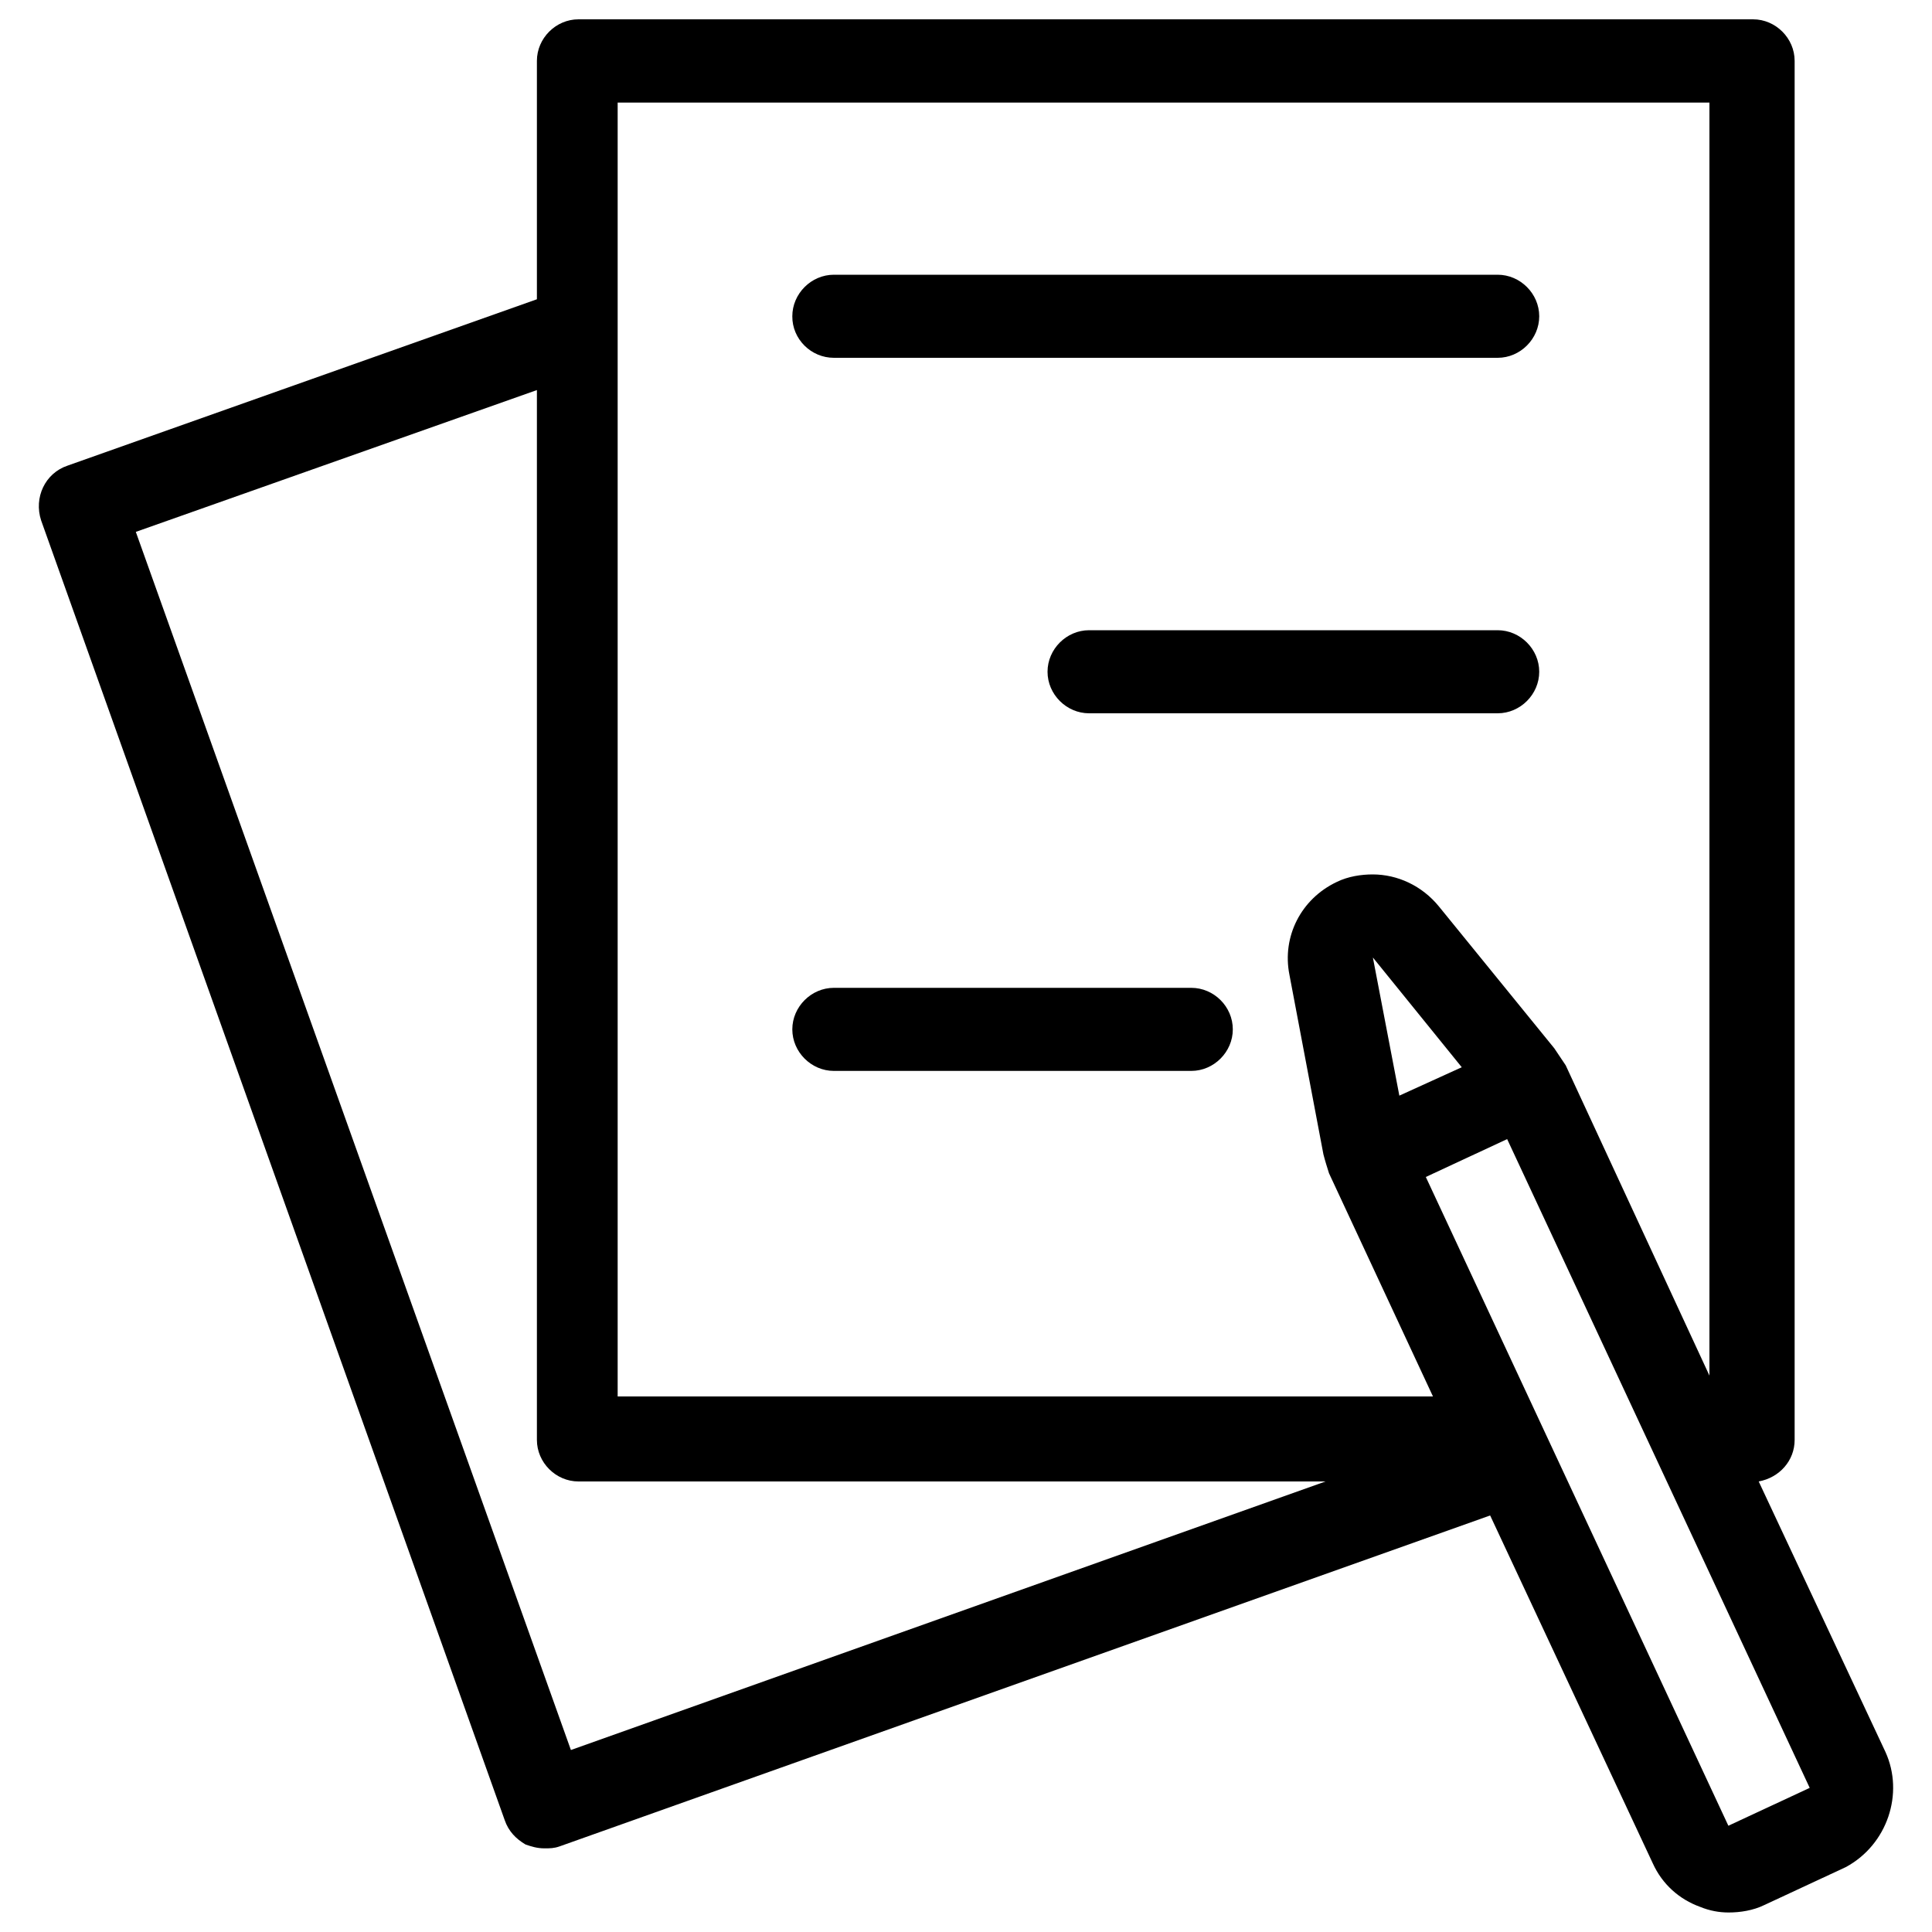
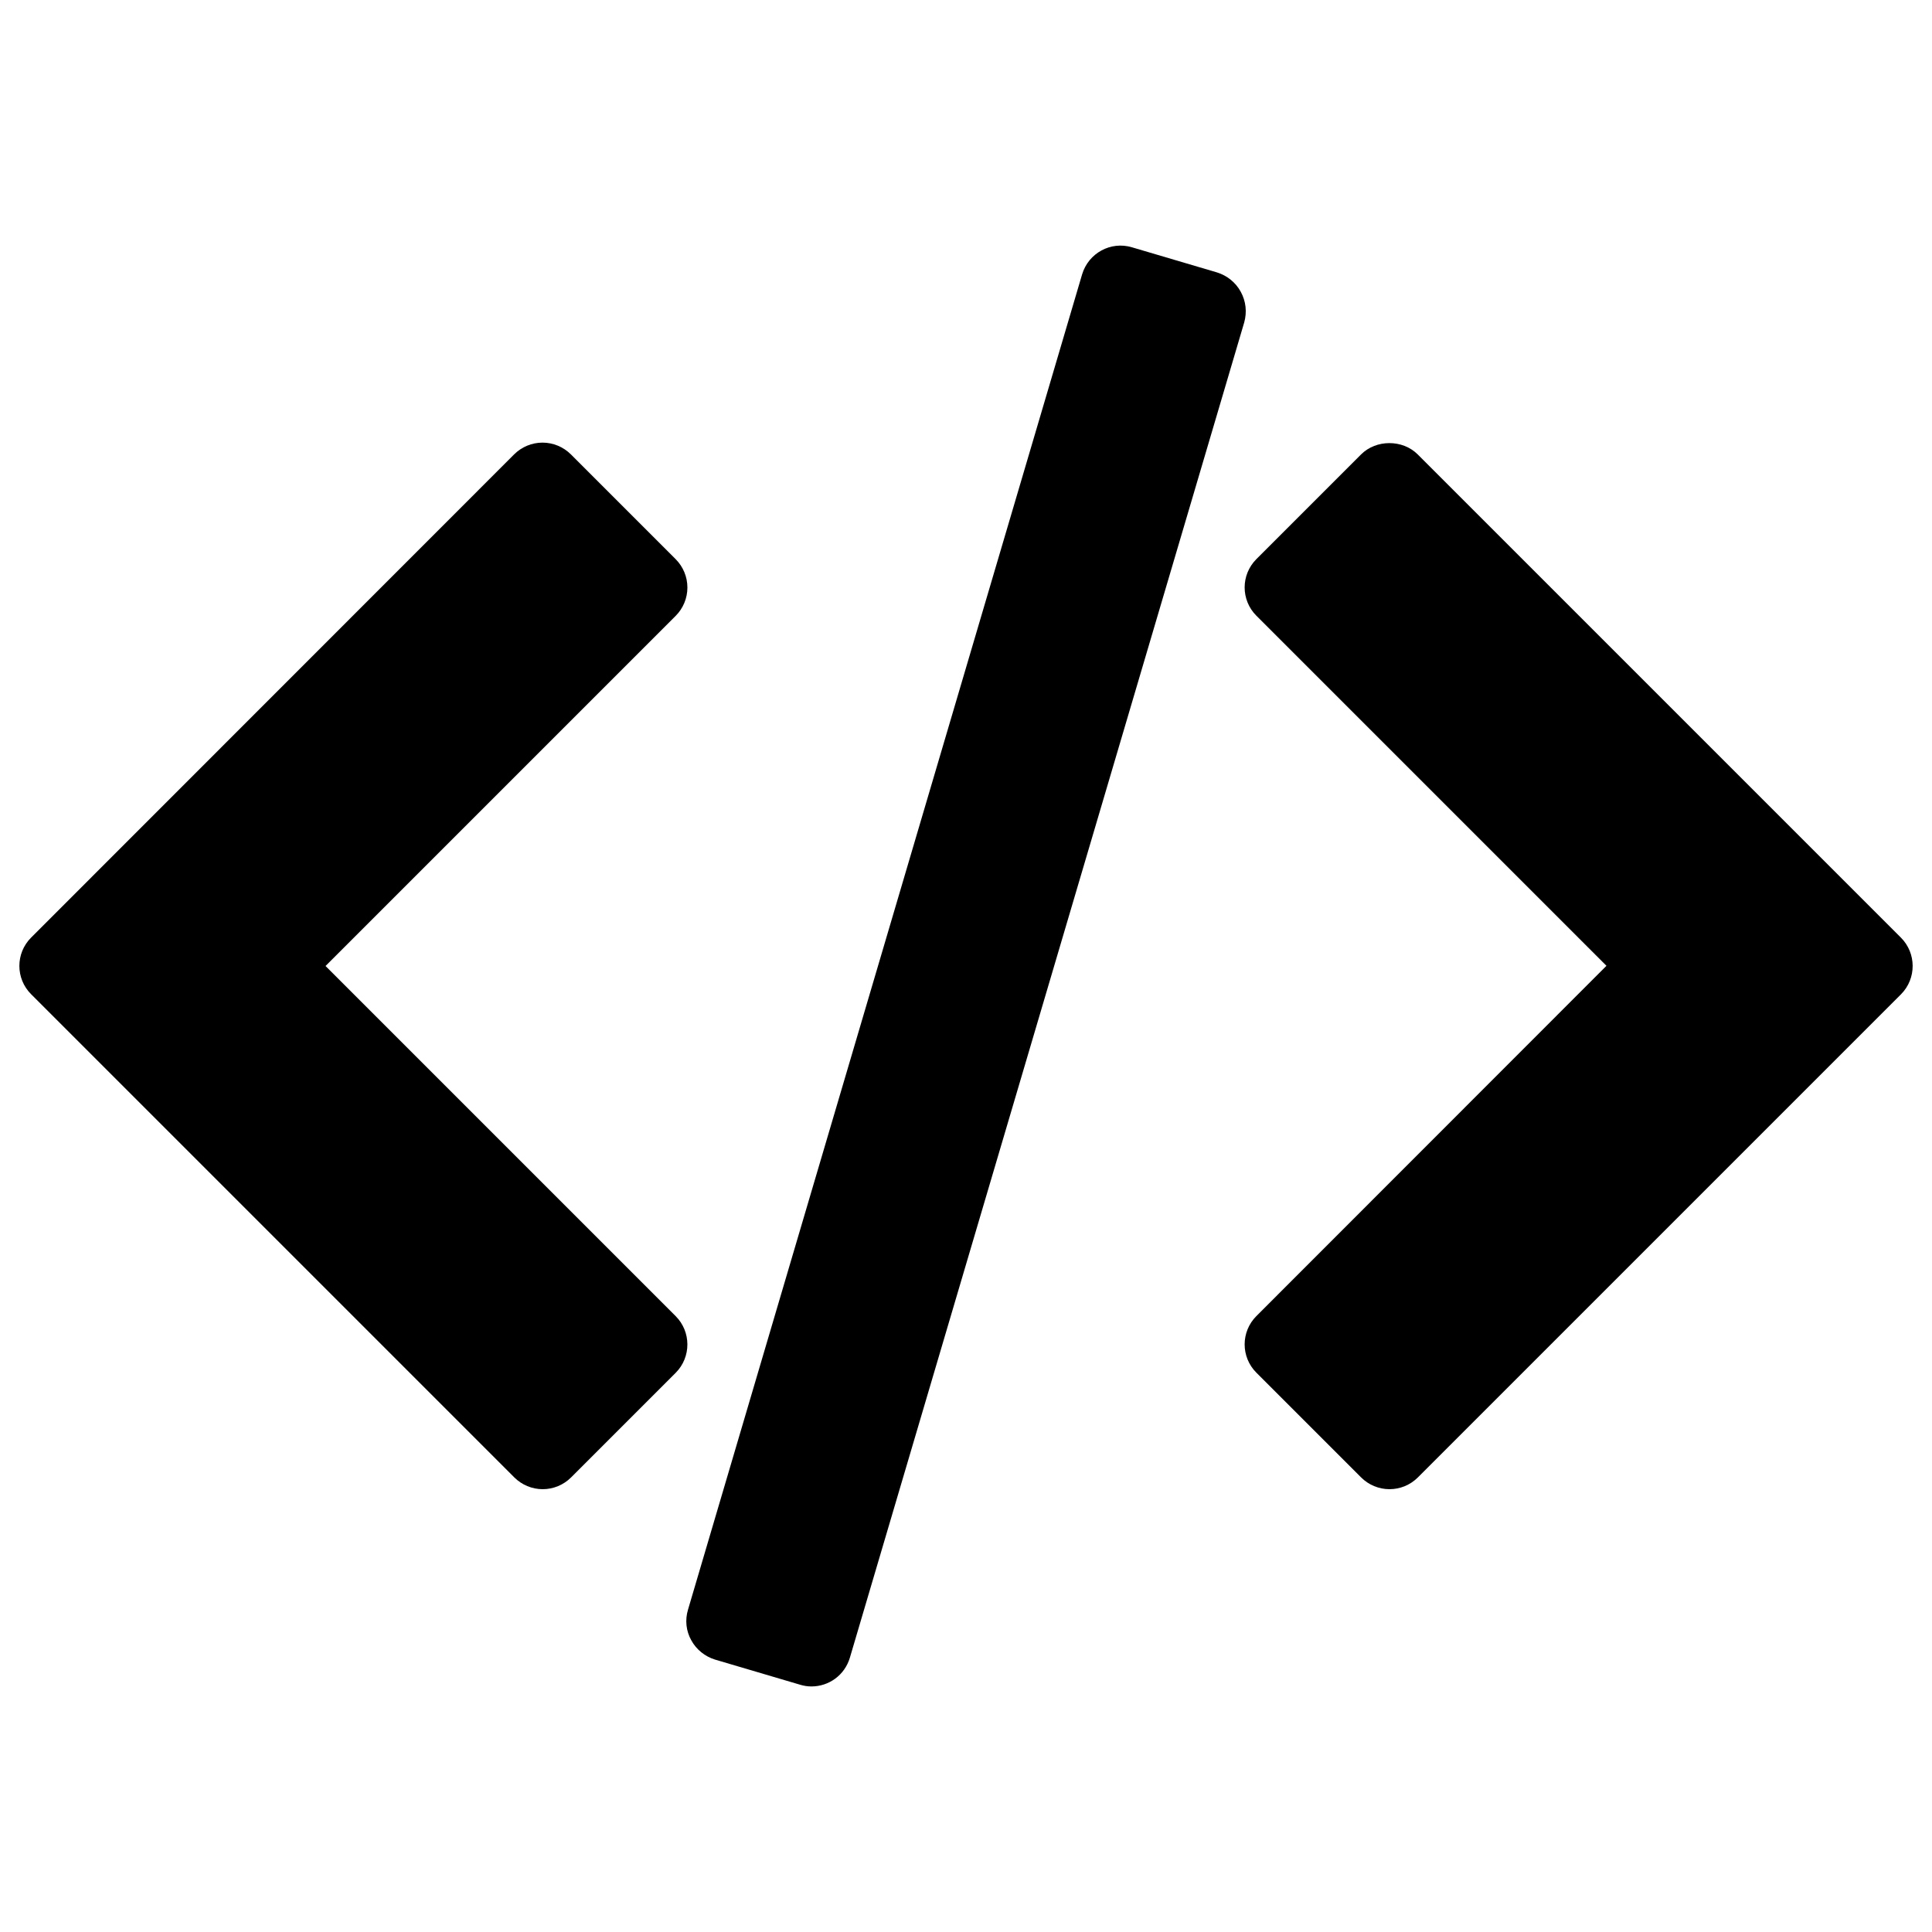
<svg xmlns="http://www.w3.org/2000/svg" version="1.1" x="0px" y="0px" viewBox="0 0 1000 1000" enable-background="new 0 0 1000 1000" xml:space="preserve">
  <g>
-     <path d="M431.6,185.2h343.6c11.7,0,21.5-9.8,21.5-21.5c0-11.7-9.8-21.5-21.5-21.5H431.6c-11.7,0-21.5,9.8-21.5,21.5C410,175.5,419.8,185.2,431.6,185.2z" />
-     <path d="M775.2,326.2H563.7c-11.7,0-21.5,9.8-21.5,21.5c0,11.7,9.8,21.5,21.5,21.5h211.5c11.7,0,21.5-9.8,21.5-21.5C796.7,336,786.9,326.2,775.2,326.2z" />
-     <path d="M616.6,511.3h-185c-11.7,0-21.5,9.8-21.5,21.5c0,11.7,9.8,21.5,21.5,21.5h185c11.7,0,21.5-9.8,21.5-21.5C638.1,521,628.3,511.3,616.6,511.3z" />
-     <path d="M975.9,906.8l-65.6-140c10.8-2,18.6-10.8,18.6-21.5V31.5c0-11.7-9.8-21.5-21.5-21.5h-608c-11.7,0-21.5,9.8-21.5,21.5v123.4L35,241c-11.7,3.9-17.6,16.6-13.7,28.4L261.2,942c2,5.9,5.9,9.8,10.8,12.7c2.9,1,5.9,2,9.8,2c2.9,0,4.9,0,7.8-1l481.7-171.3l84.2,180.1c4.9,10.8,13.7,18.6,24.5,22.5c4.9,2,9.8,2.9,14.7,2.9c5.9,0,12.7-1,18.6-3.9l42.1-19.6C976.9,954.8,985.7,928.3,975.9,906.8z M320.9,53.1h563.9V712l-74.4-160.6c-2-2.9-3.9-5.9-5.9-8.8l-59.7-73.4c-8.8-10.8-21.5-16.6-34.3-16.6c-5.9,0-12.7,1-18.6,3.9c-18.6,8.8-28.4,28.4-24.5,48l17.6,93c1,3.9,2,6.9,2.9,9.8l53.8,115.5h-422V53.1H320.9z M724.3,567.1l-13.7-71.5l46,56.8L724.3,567.1z M70.3,275.3l207.6-73.4v543.4c0,11.7,9.8,21.5,21.5,21.5h386.7l-390.6,139L70.3,275.3z M894.6,945L738,609.2l42.1-19.6l0,0l156.6,335.8L894.6,945z" />
+     <path d="M983.9,485.3L733.8,235.2c-7.8-7.8-21.5-7.8-29.3,0l-54.2,54.2c-8.1,8.1-8.1,21.2,0,29.3l181.2,181.2L650.3,681.2c-8.1,8.1-8.1,21.2,0,29.3l54.2,54.2c3.9,3.9,9.2,6.1,14.7,6.1c5.5,0,10.8-2.2,14.7-6.1l250.1-250.1C992,506.5,992,493.4,983.9,485.3z" />
+     <path d="M349.7,681.2L168.5,500l181.2-181.2c3.9-3.9,6.1-9.2,6.1-14.7c0-5.5-2.2-10.8-6.1-14.7l-54.2-54.2c-3.9-3.9-9.2-6.1-14.7-6.1s-10.8,2.2-14.7,6.1L16.1,485.3c-8.1,8.1-8.1,21.2,0,29.3l250.1,250.1c3.9,3.9,9.2,6.1,14.7,6.1c5.5,0,10.8-2.2,14.7-6.1l54.2-54.2C357.8,702.4,357.8,689.3,349.7,681.2z" />
+     <path d="M642.2,151c-2.6-4.8-7.1-8.4-12.3-10l-44-13c-11-3.3-22.5,3-25.8,14L356.1,833.2c-1.6,5.3-1,11,1.7,15.8c2.6,4.8,7.1,8.4,12.3,10l44,13c2,0.6,3.9,0.9,5.9,0.9c9,0,17.2-5.8,19.9-14.9l204.1-691.1C645.5,161.5,644.9,155.9,642.2,151z" />
  </g>
</svg>
